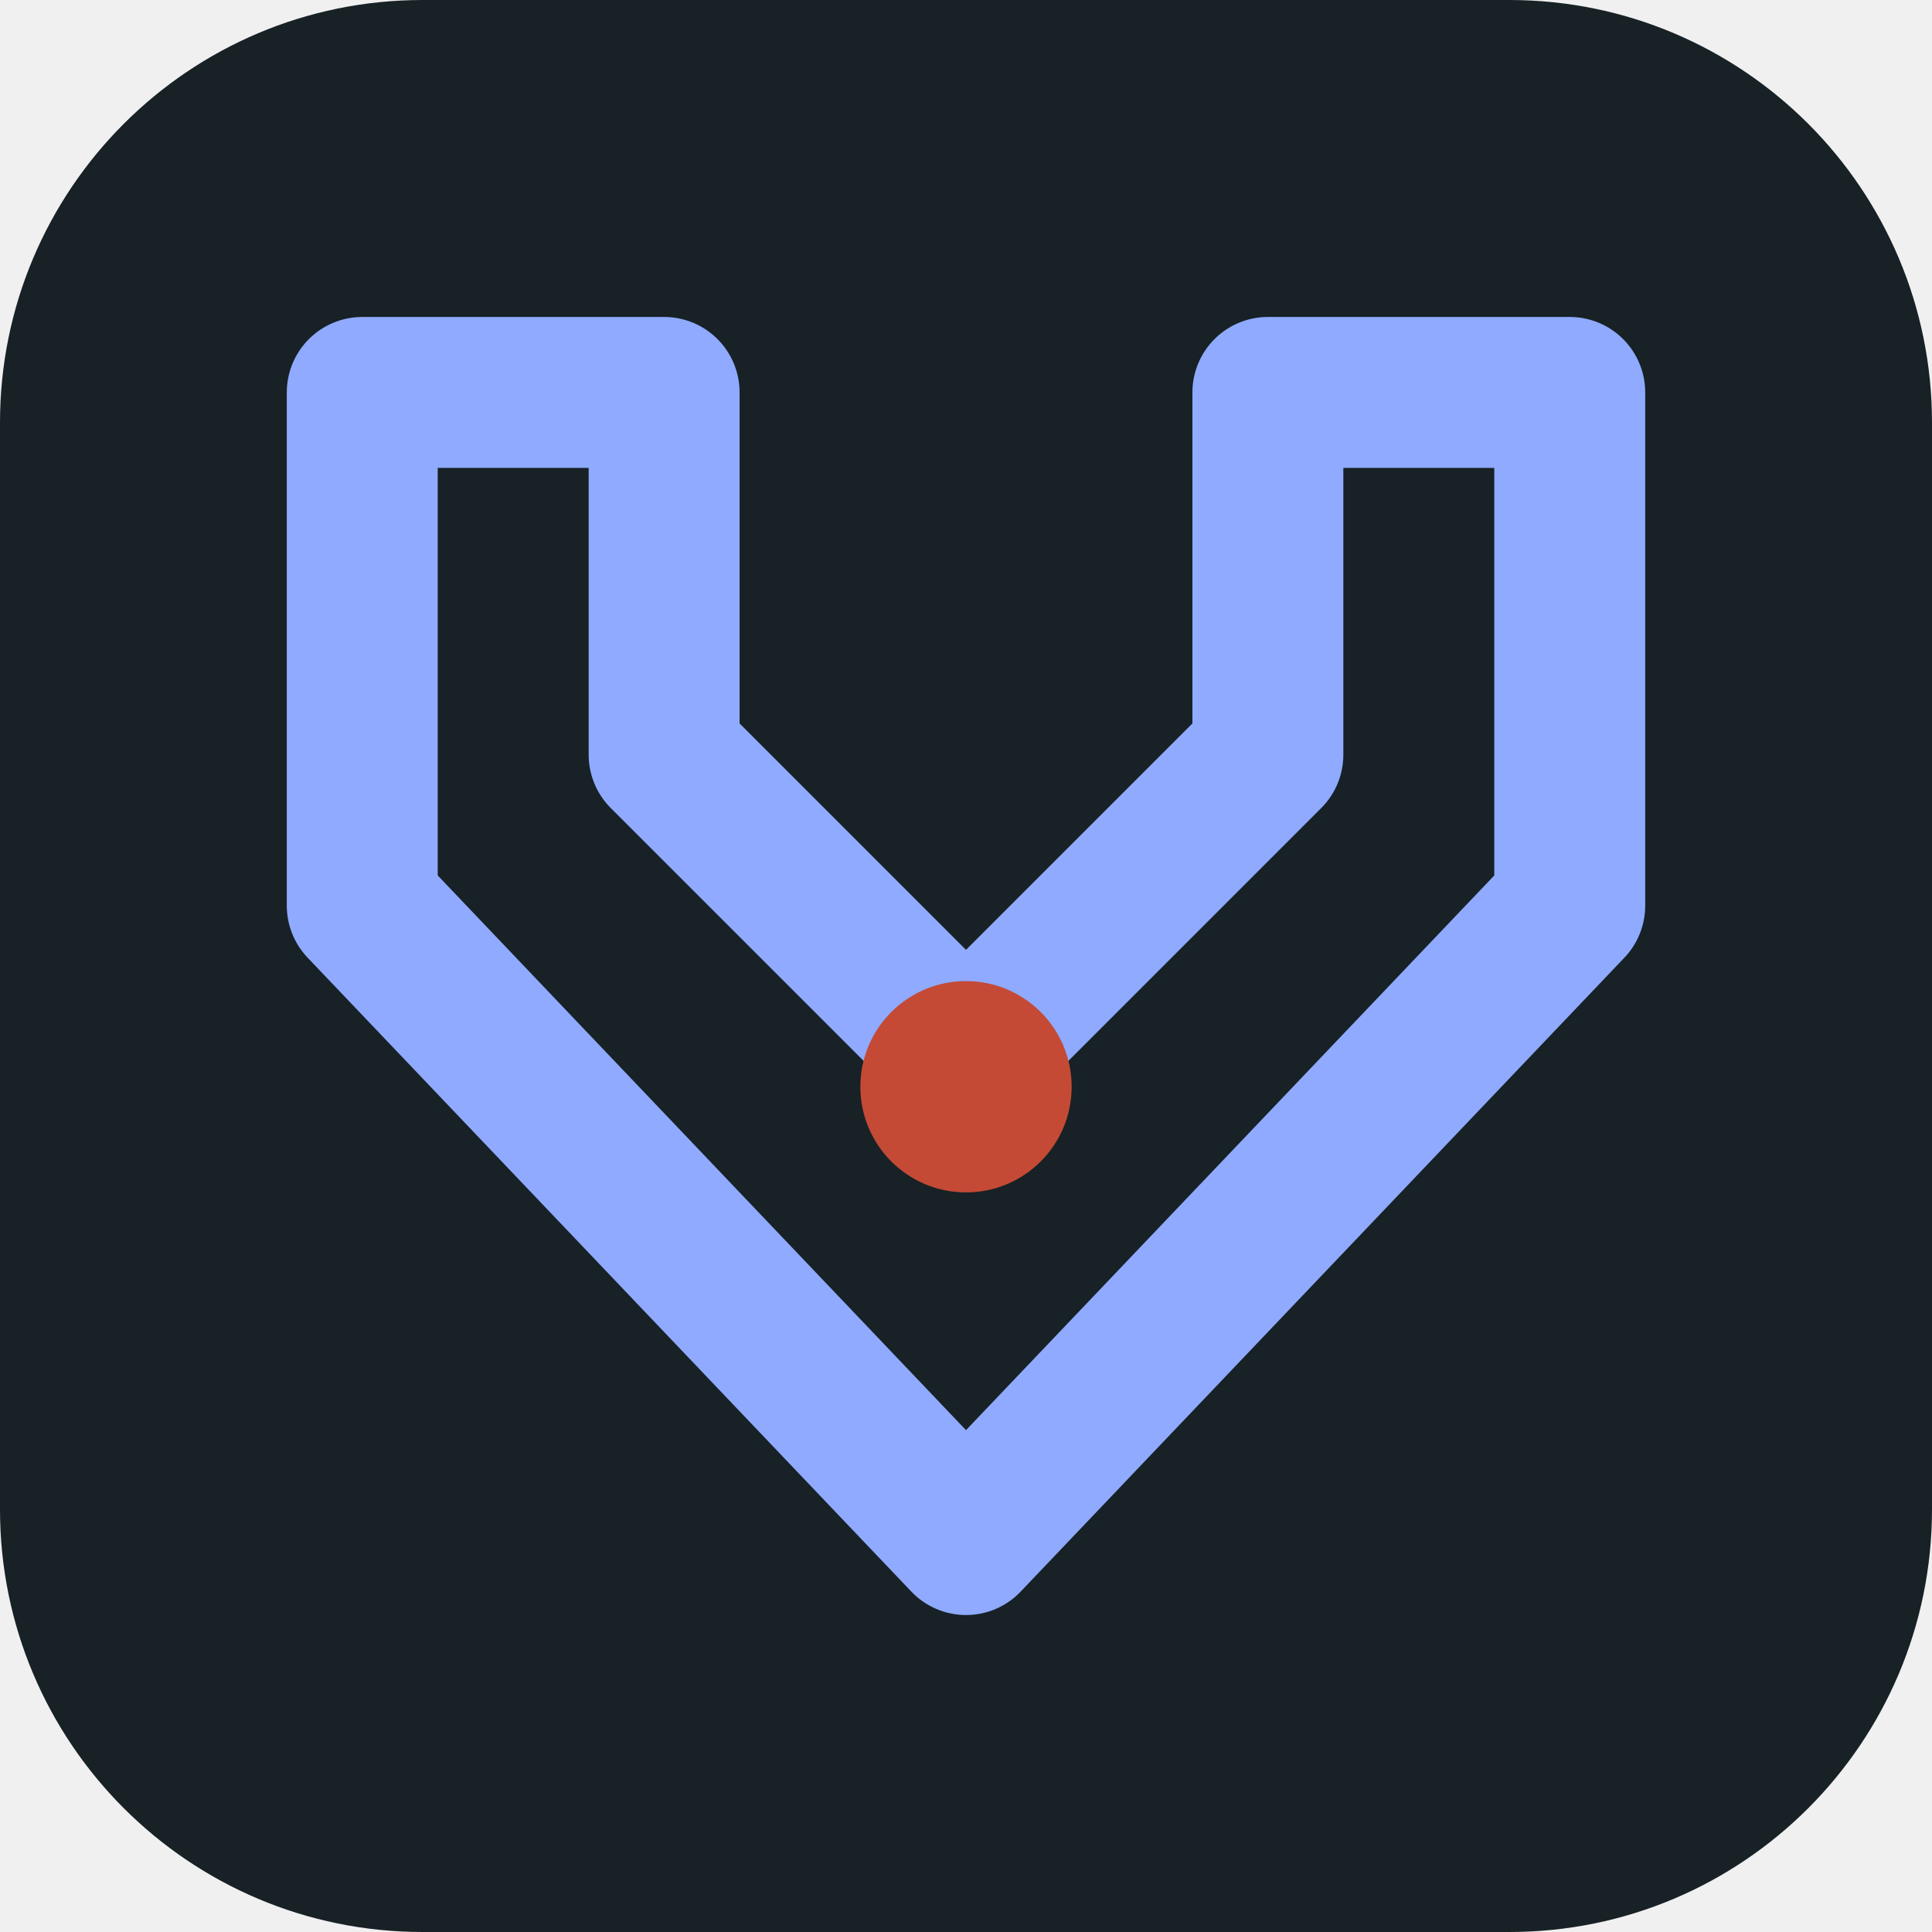
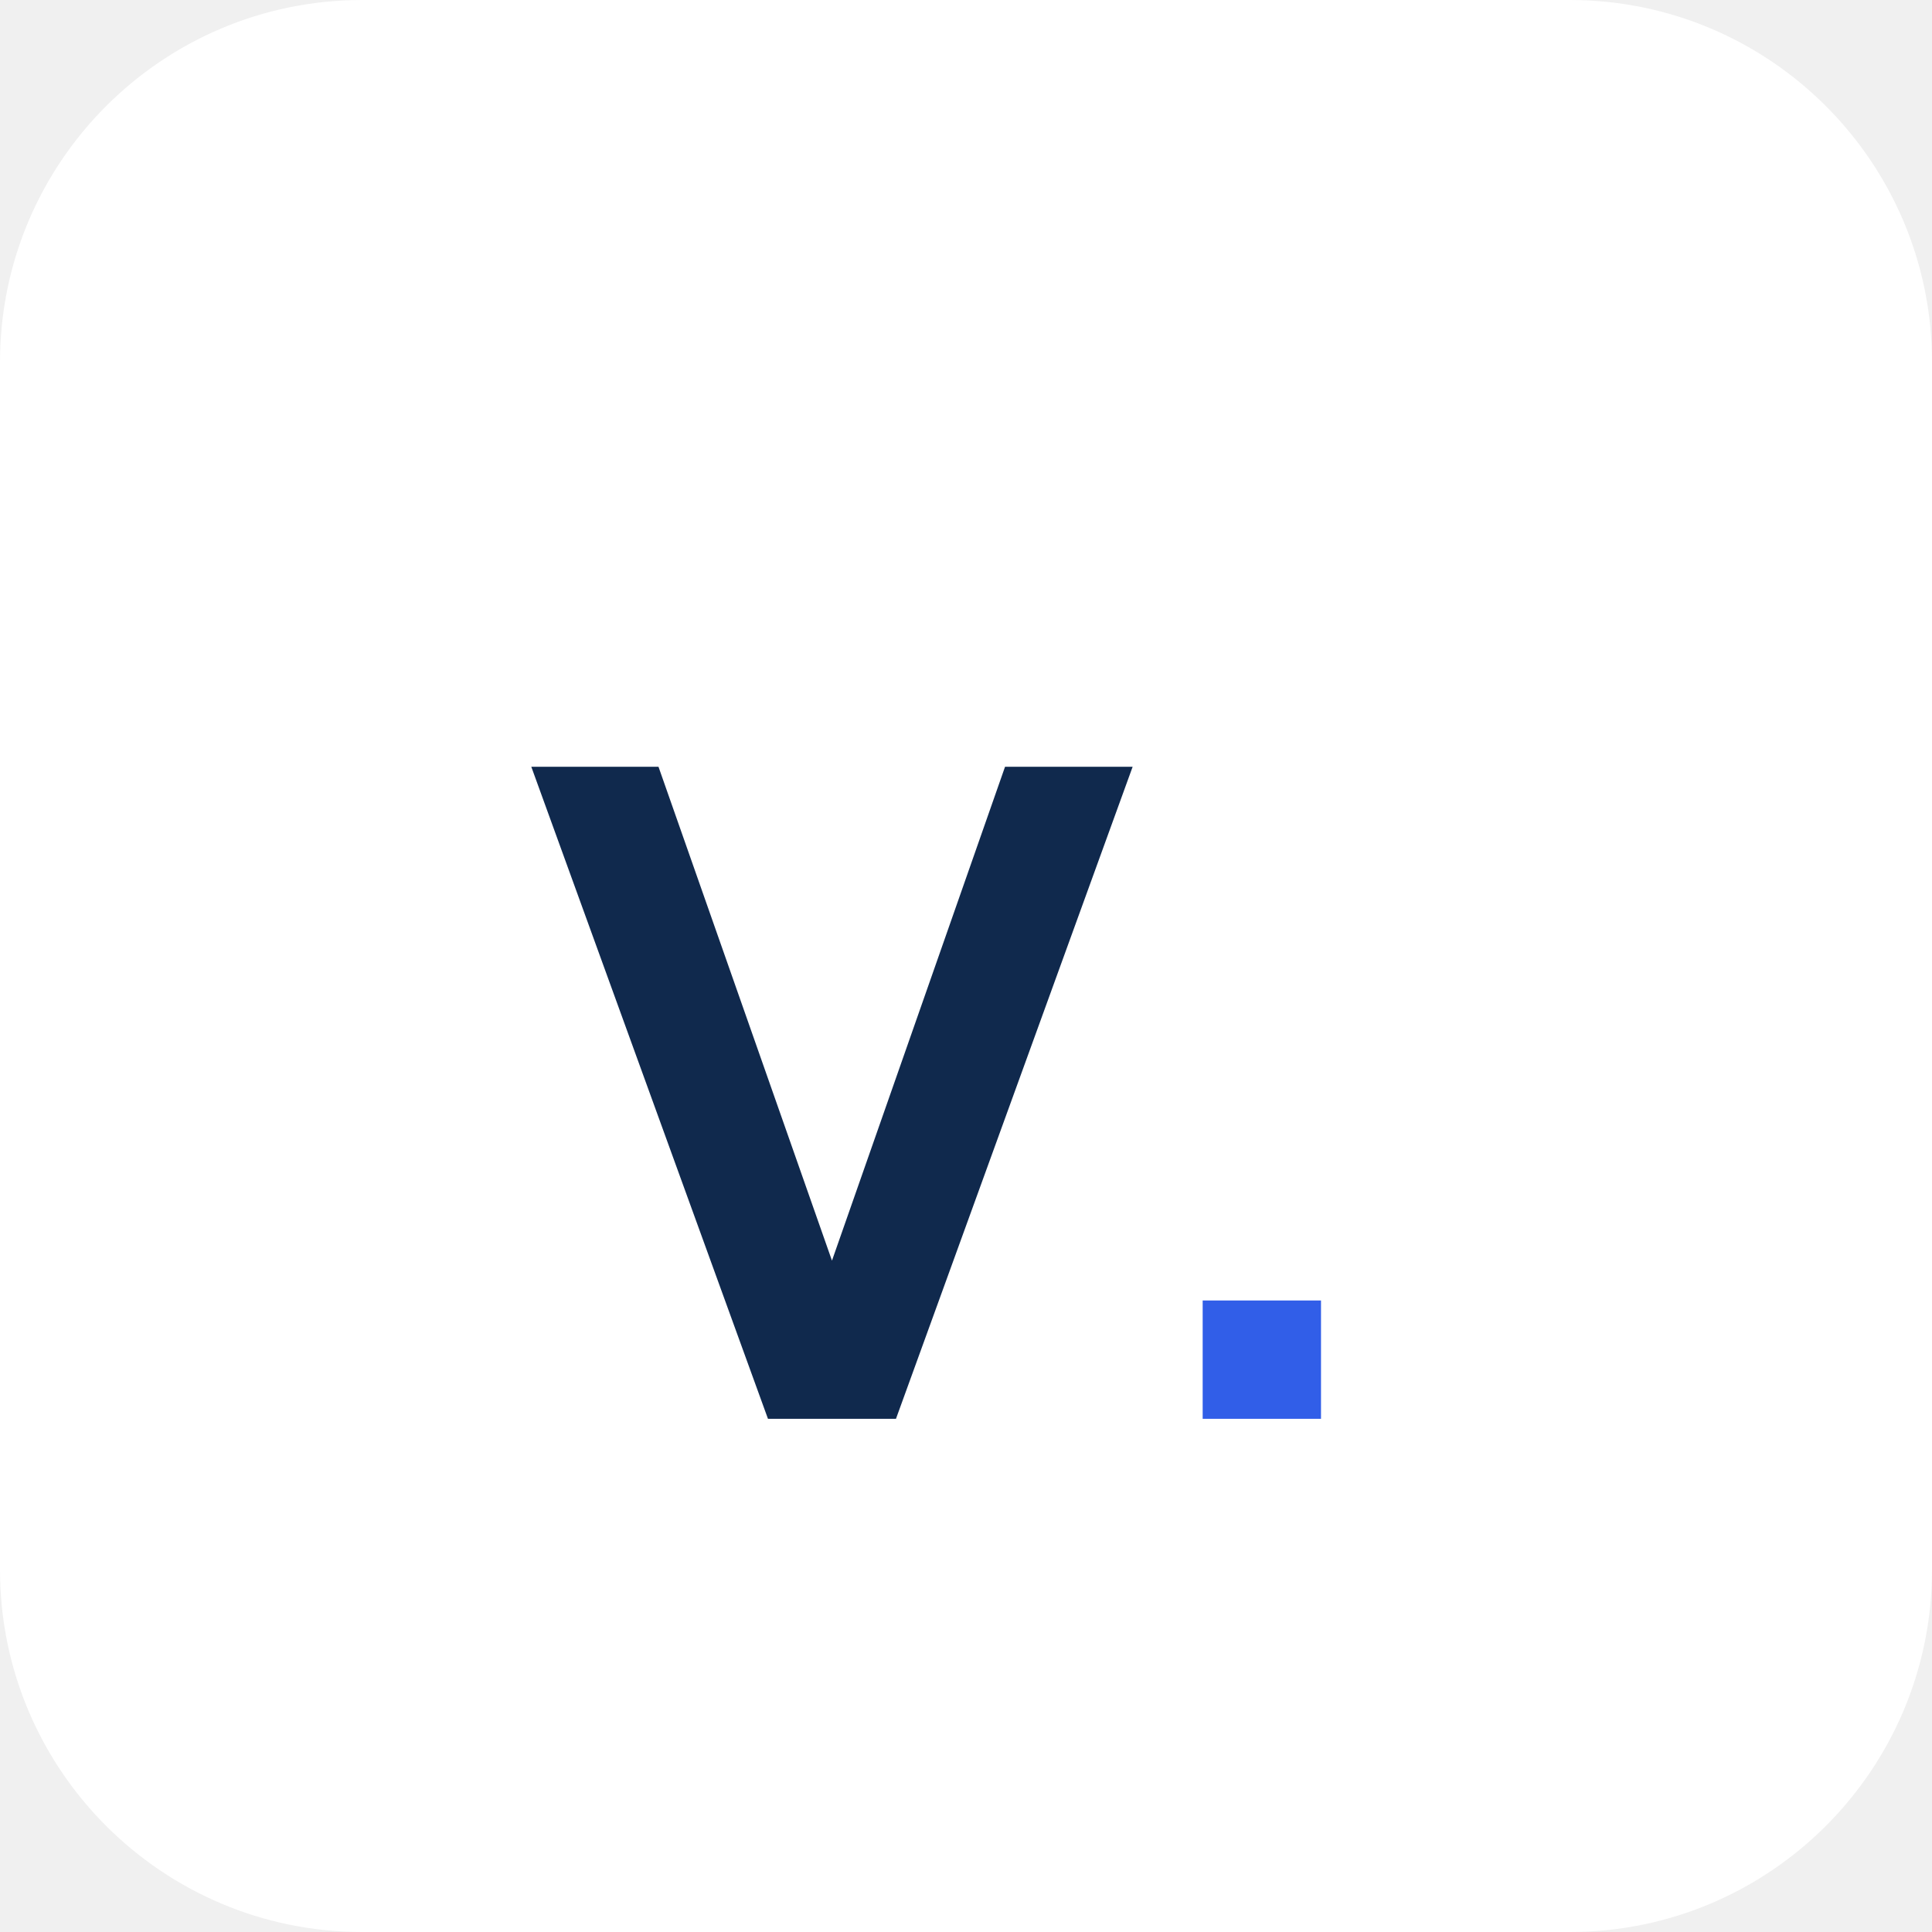
<svg xmlns="http://www.w3.org/2000/svg" viewBox="0 0 64 64">
-   <rect width="64" height="64" rx="14" fill="#172126" />
-   <path d="M12 13v17L32 51l20-21V13M12 13h10v12l10 10 10-10V13h10" fill="none" stroke="#8FAAFF" stroke-width="5" stroke-linecap="round" stroke-linejoin="round" />
-   <circle cx="32" cy="36" r="3.5" fill="#C44A35" />
+   <rect width="64" height="64" rx="12" fill="#fff" />
+   <g transform="translate(16.800 7)">
+     <path fill="#10294d" transform="translate(0.000 40) scale(0.02 -0.02)" d="M432 0 40 1080H250.67L538.002 262.004L824.667 1080H1036.004L644.004 0Z" />
+     <path fill="#315ee8" transform="translate(19.600 40) scale(0.02 -0.02)" d="M172 0V196H368V0Z" />
+   </g>
</svg>
